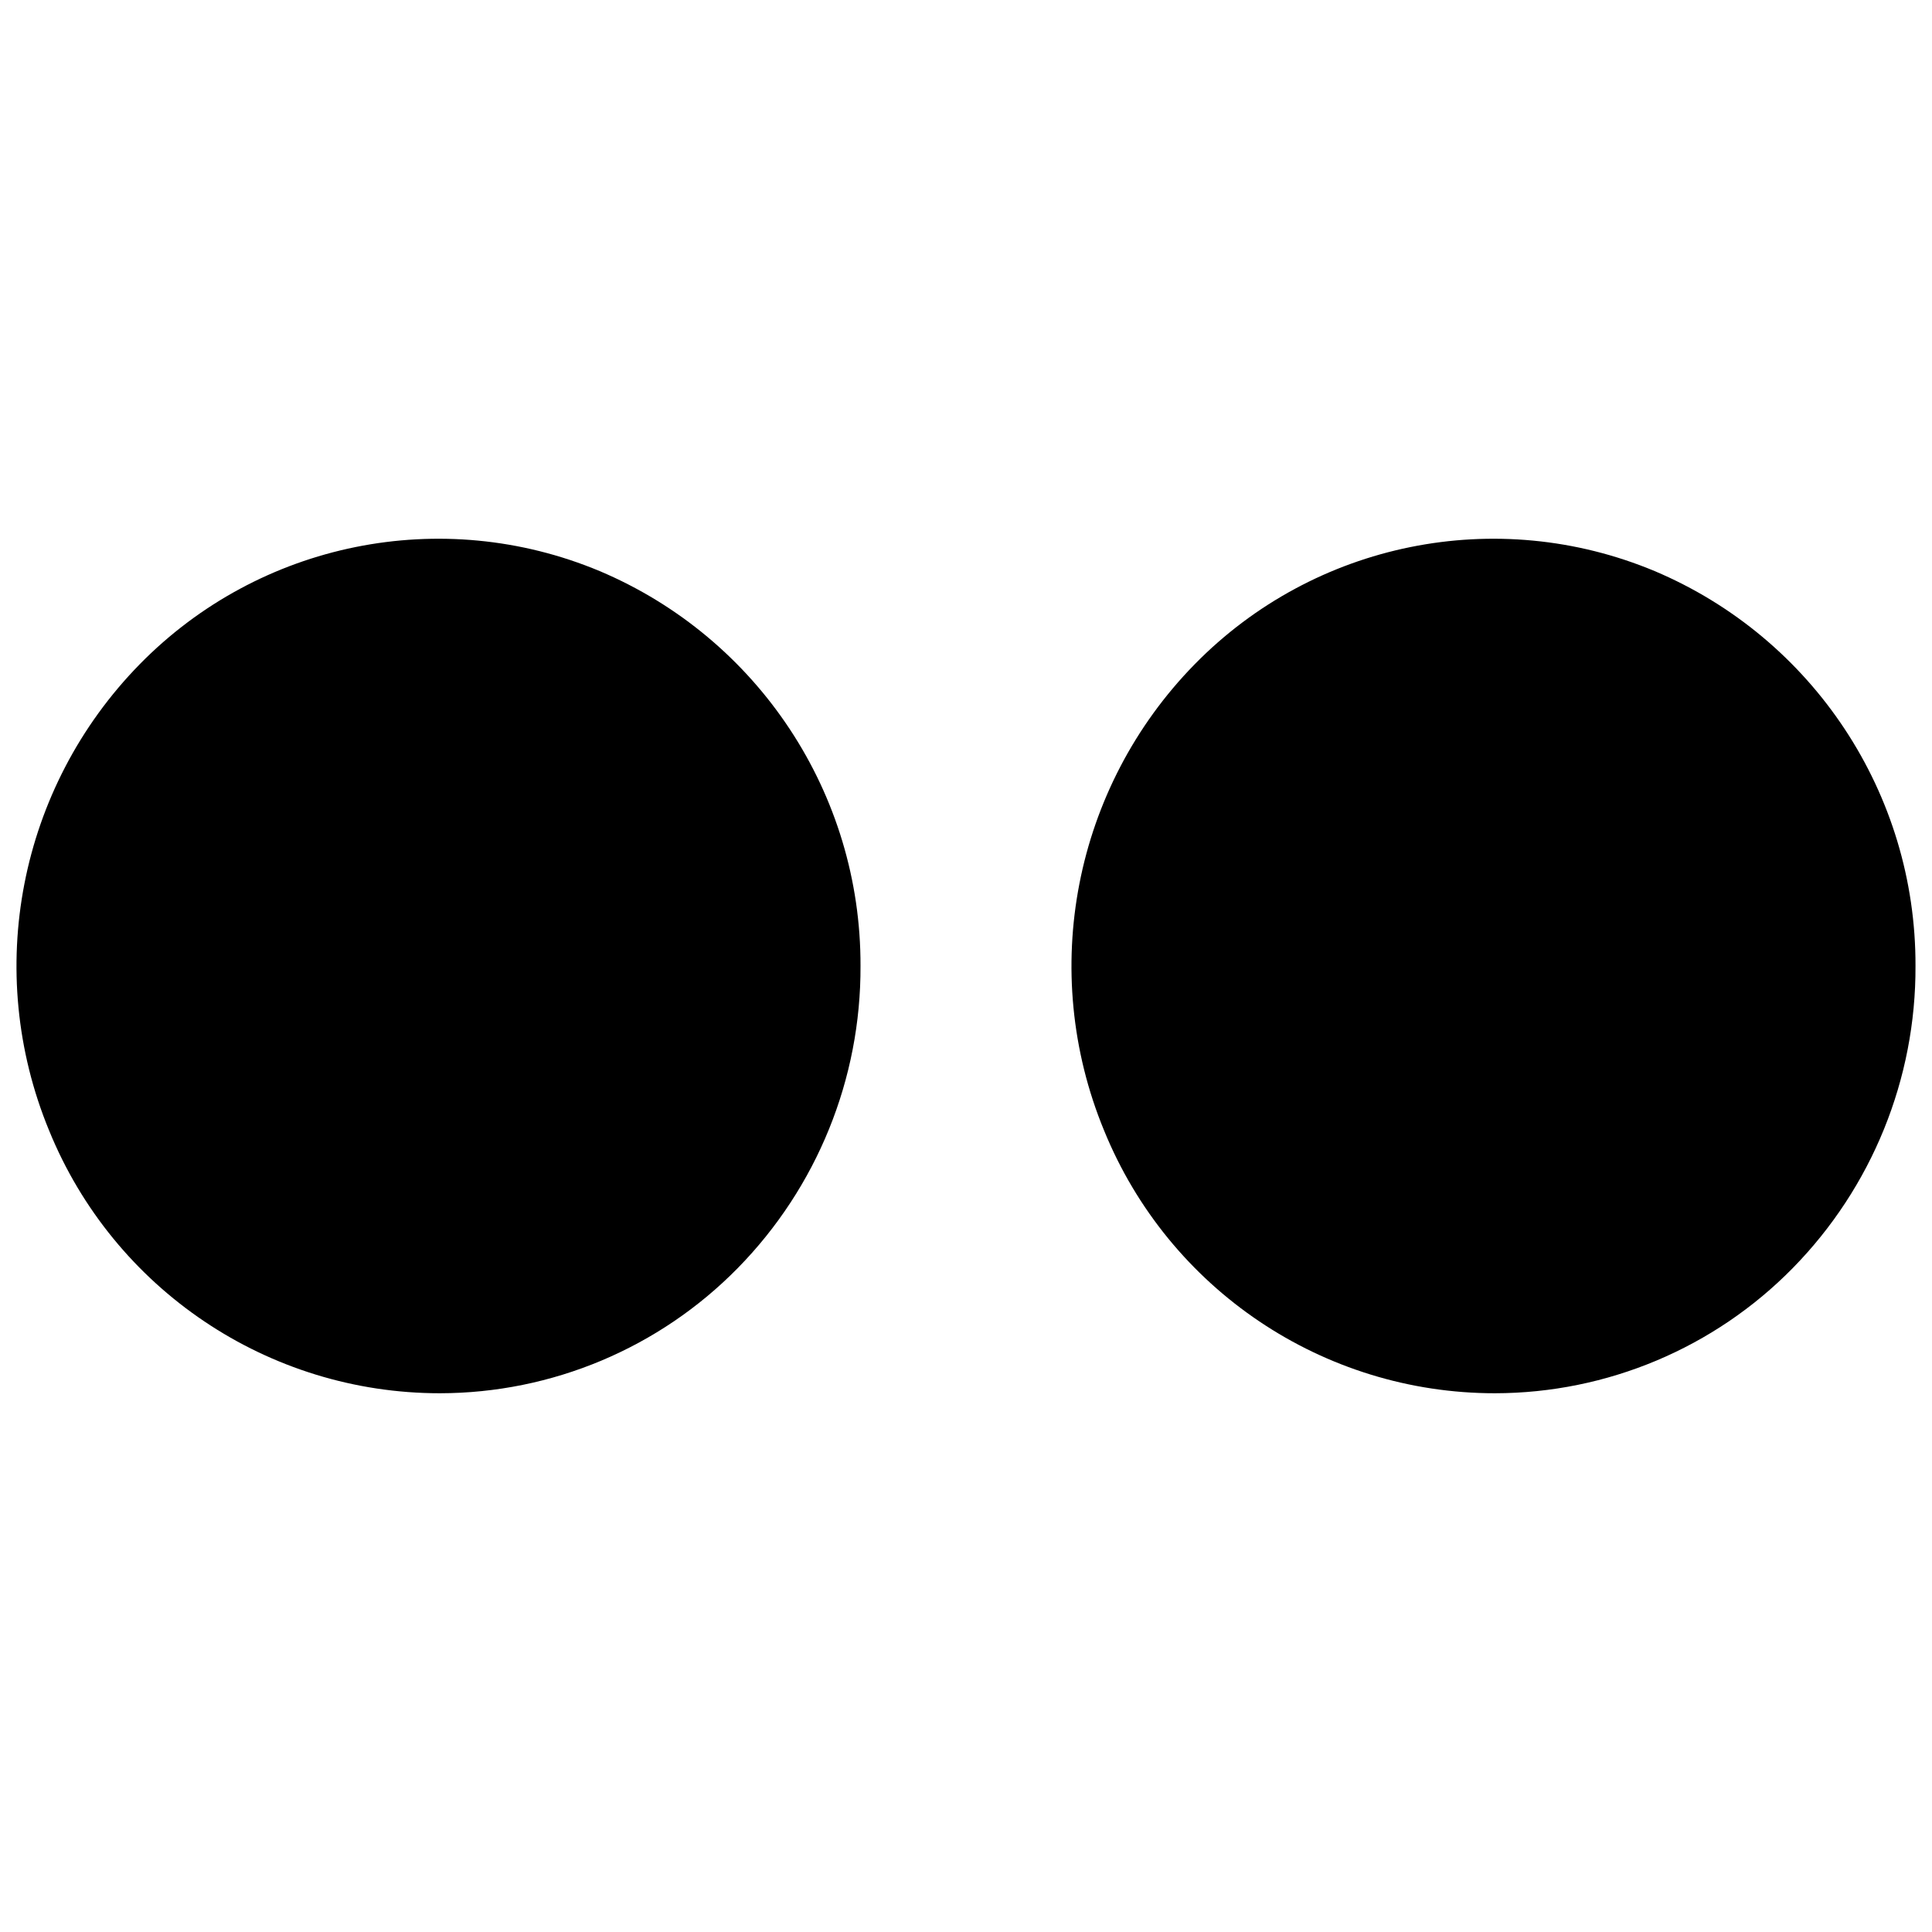
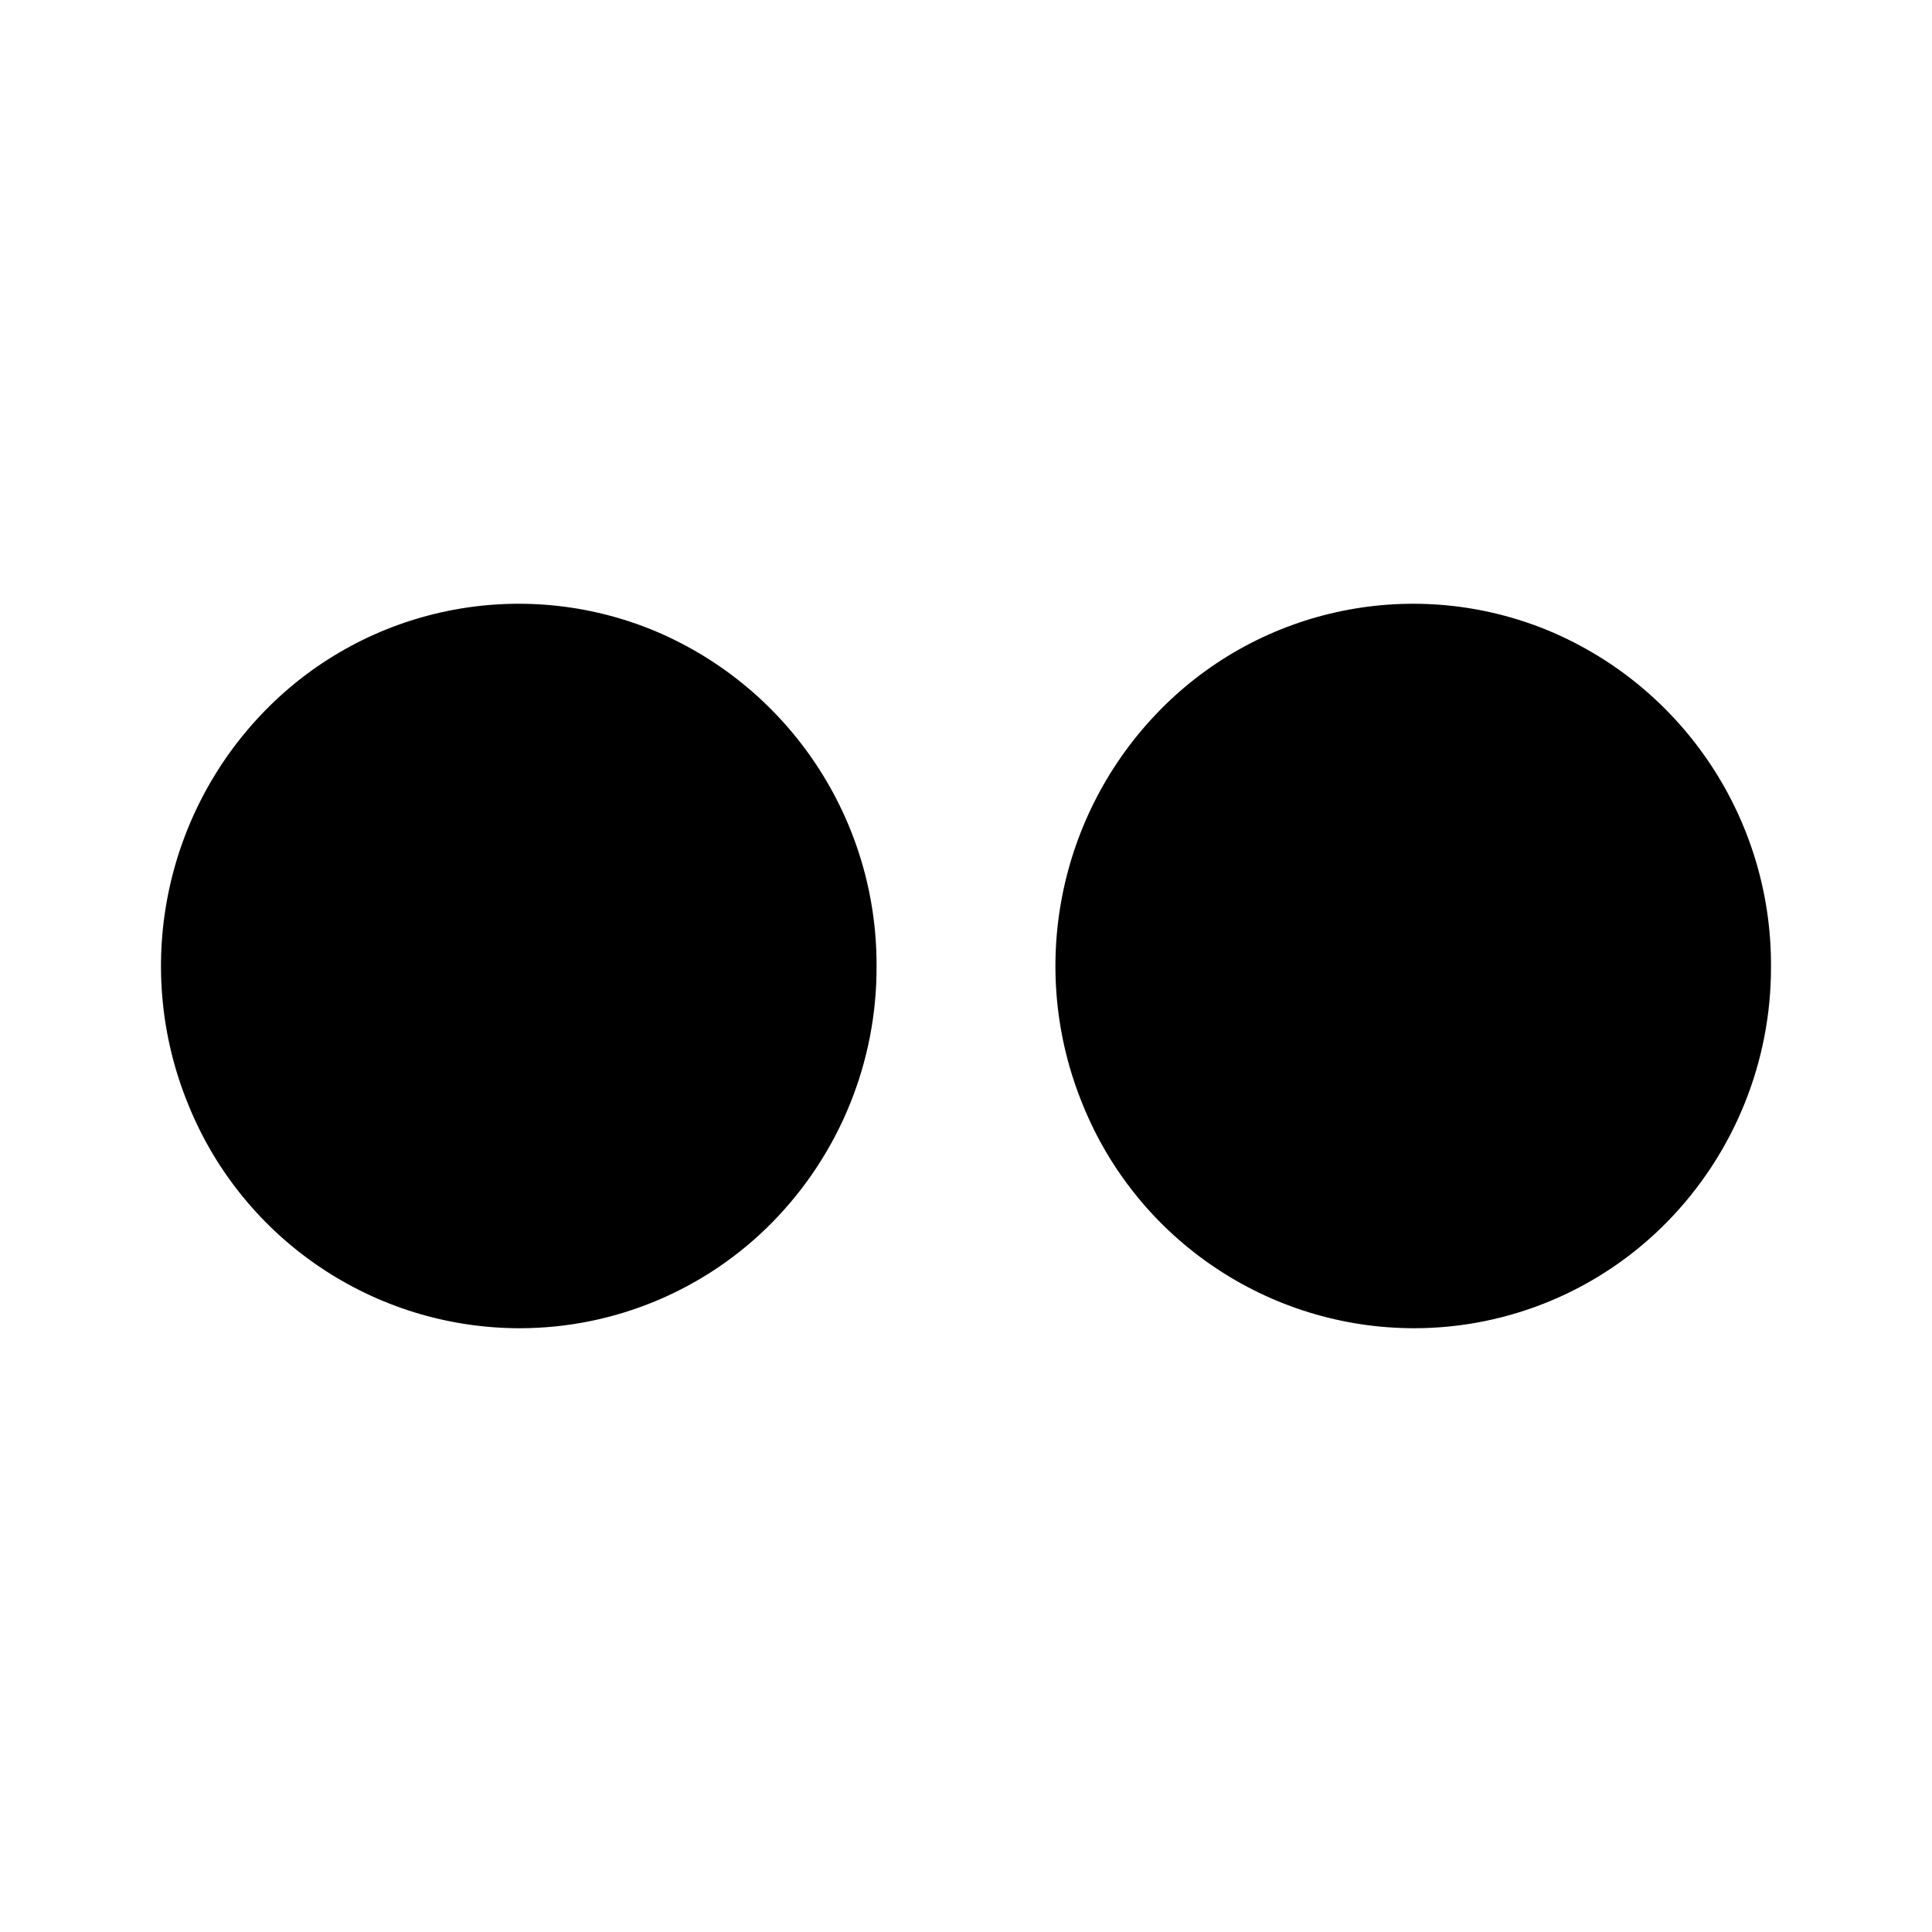
<svg xmlns="http://www.w3.org/2000/svg" viewBox="-2 -2 24 24" fill="currentColor">
-   <g transform="translate(-4.154 -4.744) scale(1.1795)">
+   <g transform="translate(-2 -2.5002) scale(1)">
    <path d="M6.459 17a4.444 4.444 0 0 1-4.116-2.768 4.541 4.541 0 0 1 .954-4.909 4.405 4.405 0 0 1 4.845-.982 4.5 4.5 0 0 1 2.747 4.159 4.514 4.514 0 0 1-1.292 3.181A4.403 4.403 0 0 1 6.459 17Zm11.111 0a4.444 4.444 0 0 1-4.116-2.768 4.541 4.541 0 0 1 .954-4.909 4.405 4.405 0 0 1 4.845-.982A4.5 4.5 0 0 1 22 12.5a4.514 4.514 0 0 1-1.292 3.181A4.403 4.403 0 0 1 17.57 17Z" />
  </g>
</svg>
